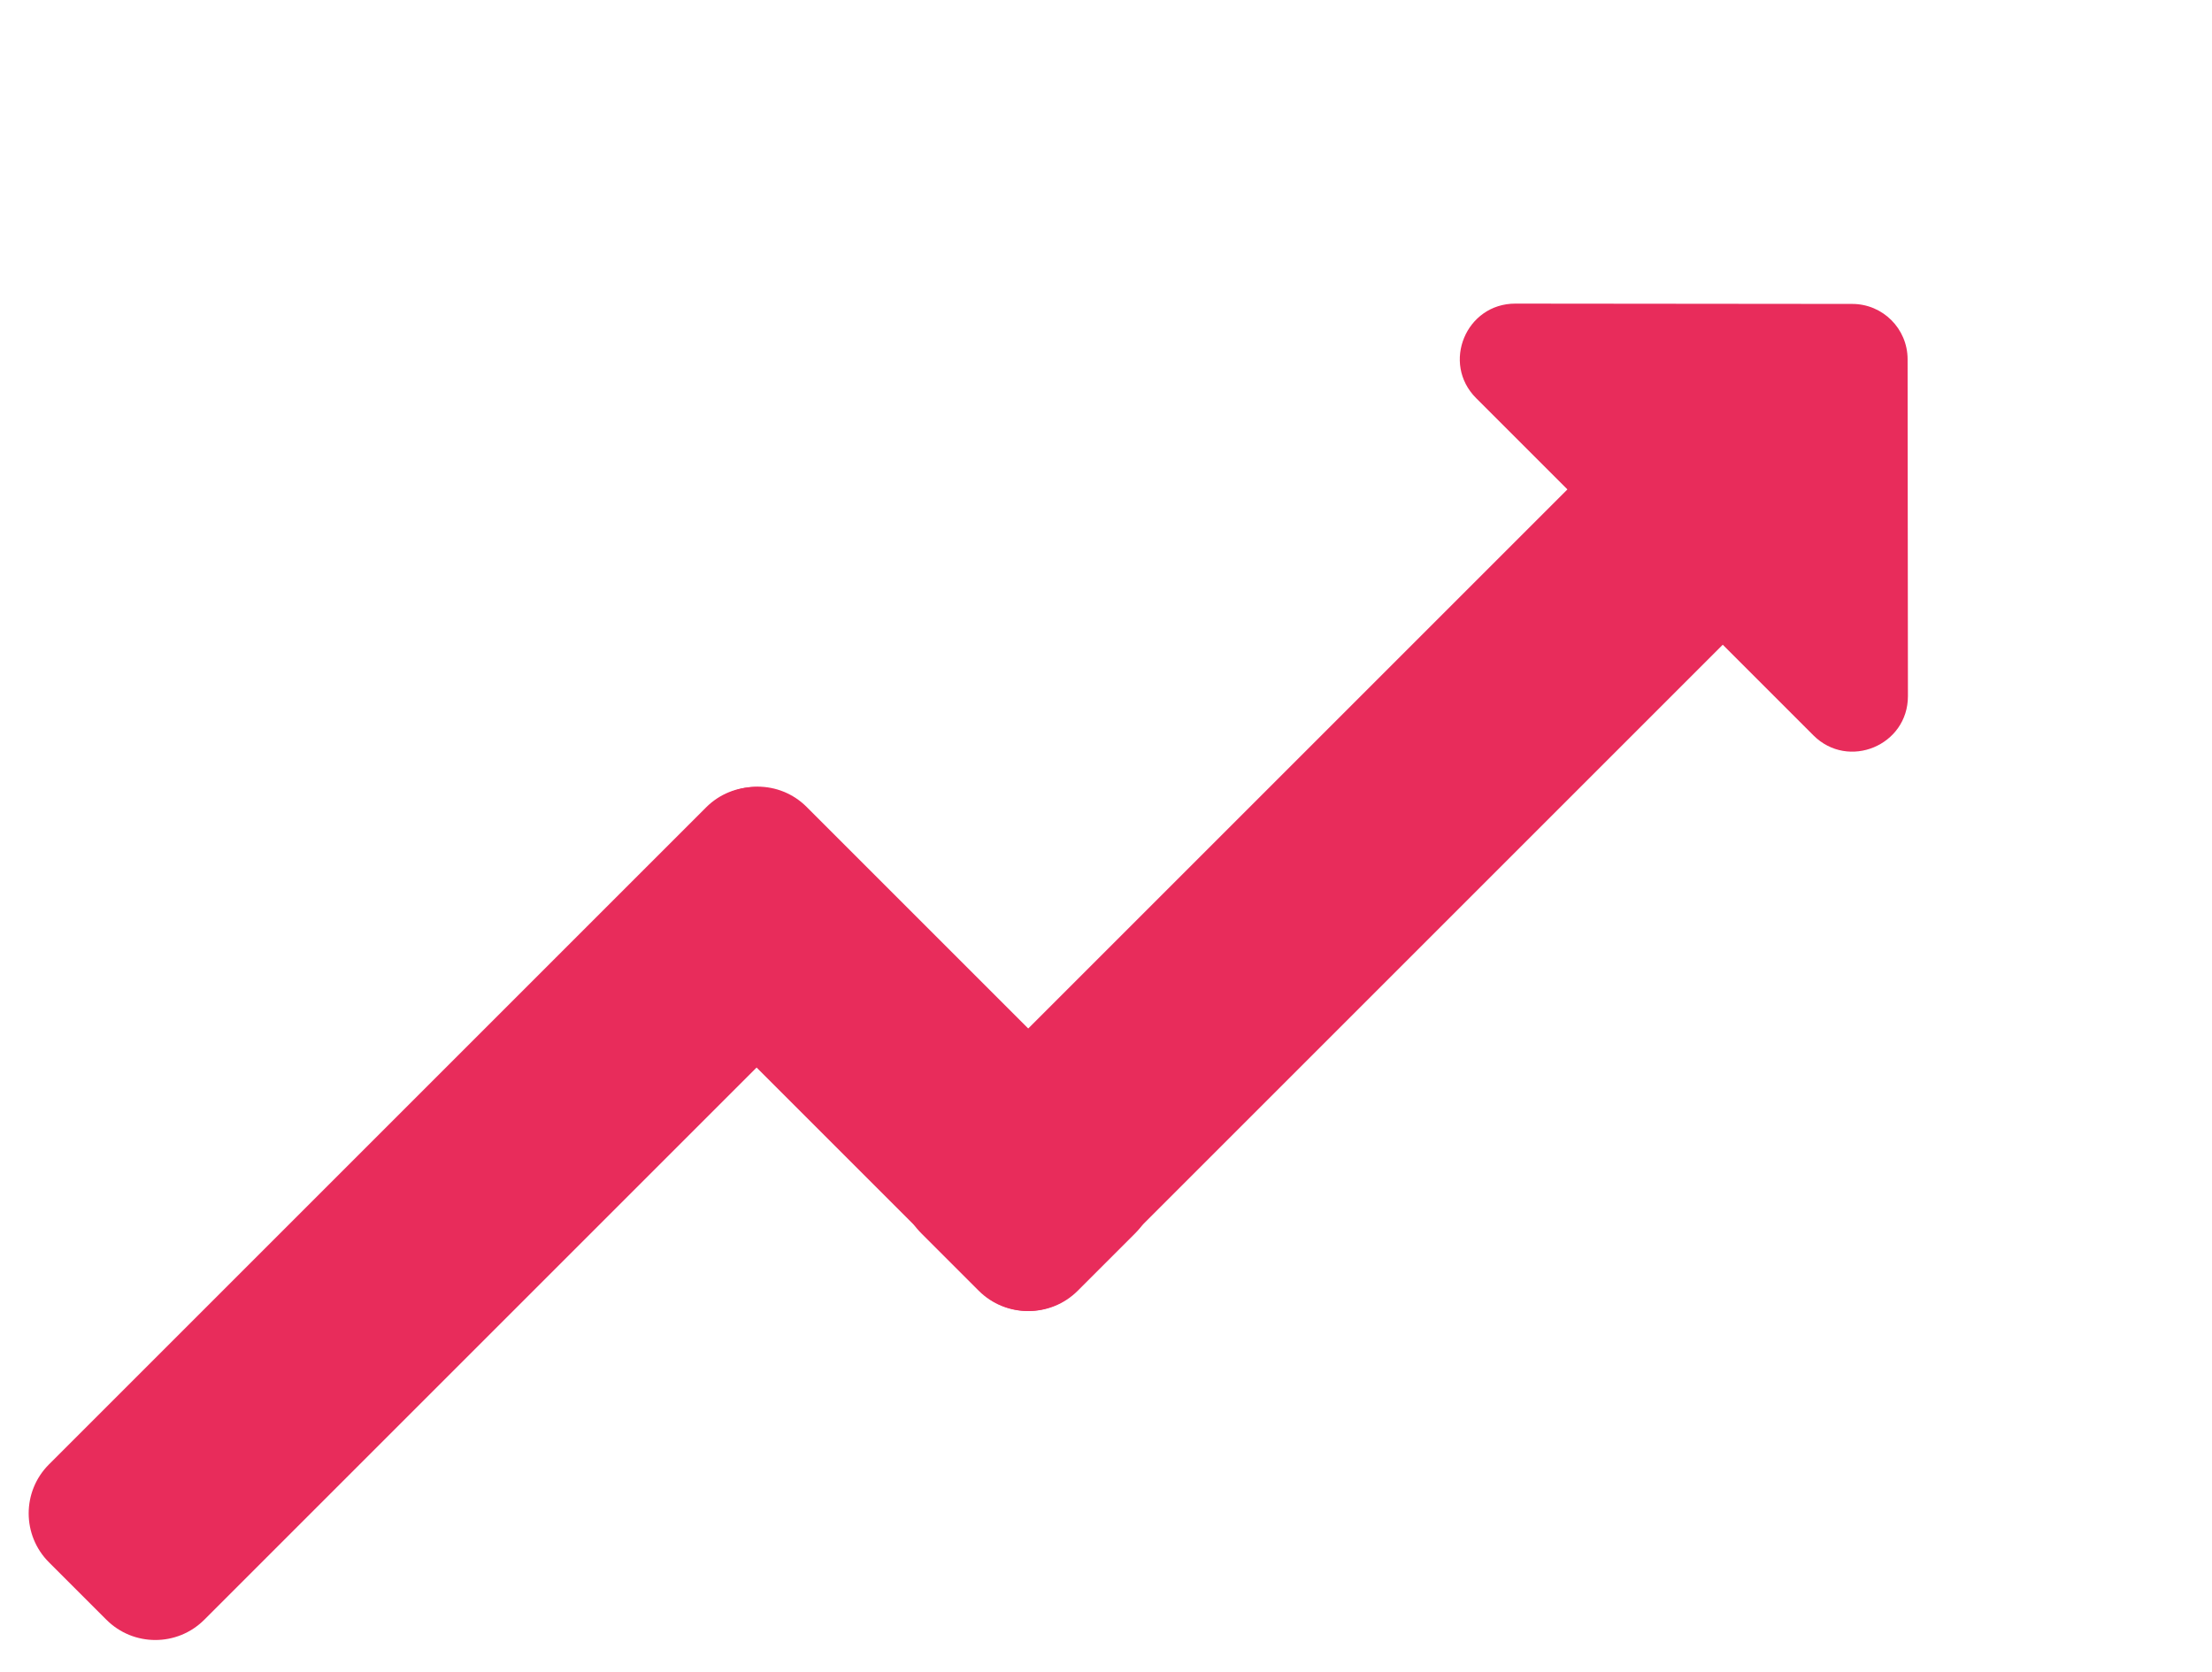
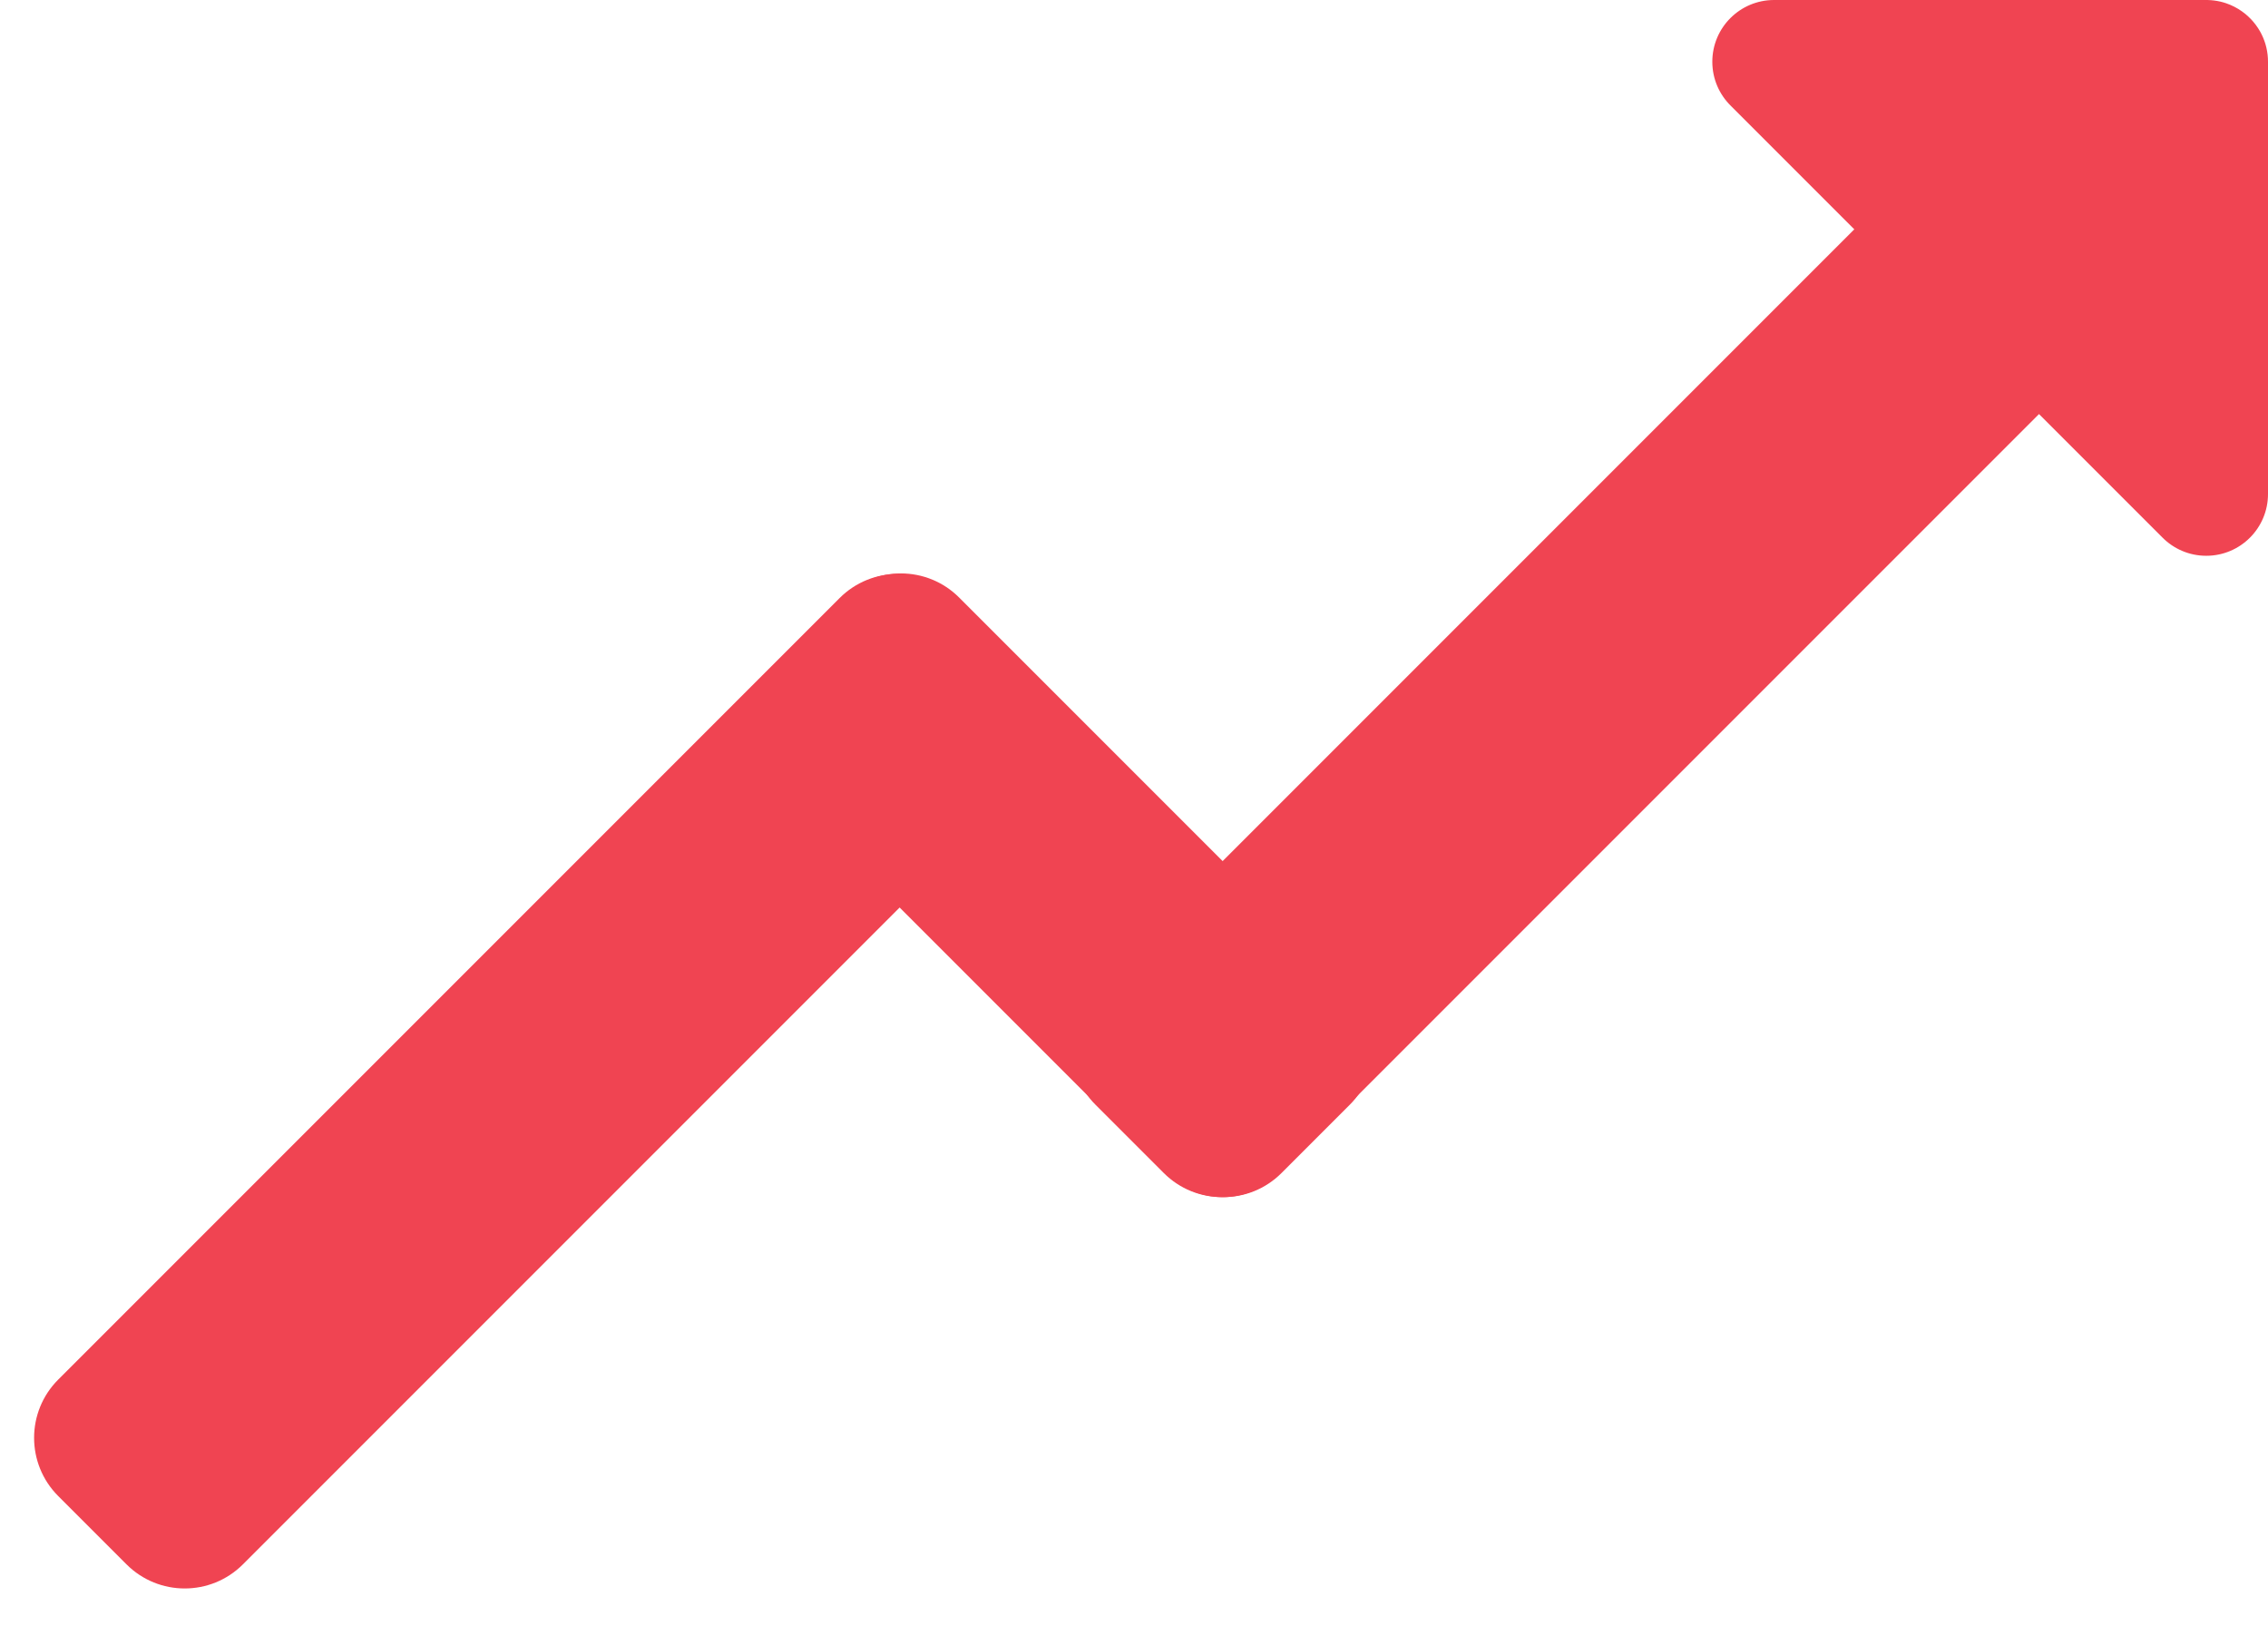
- <svg xmlns="http://www.w3.org/2000/svg" width="639" height="483" viewBox="0 0 639 483" fill="none">
-   <rect y="437.248" width="308.474" height="63.464" rx="20" transform="rotate(-45 0 437.248)" fill="#E82C5B" />
-   <rect x="297.195" y="387.071" width="174.225" height="63.464" rx="20" transform="rotate(-135 297.195 387.071)" fill="#E82C5B" />
-   <rect x="252" y="342.195" width="312.939" height="63.464" rx="20" transform="rotate(-45 252 342.195)" fill="#E82C5B" />
-   <path d="M535.081 87.813C543.906 87.822 551.058 94.973 551.066 103.798L551.159 201.127C551.172 215.389 533.93 222.541 523.845 212.456L426.423 115.034C416.338 104.95 423.49 87.707 437.752 87.721L535.081 87.813Z" fill="#E82C5B" />
+ <svg xmlns="http://www.w3.org/2000/svg" width="512" height="367" viewBox="0 0 512 367" fill="none">
+   <rect y="324.528" width="286.64" height="58.972" rx="18.584" transform="rotate(-45 0 324.528)" fill="#F04452" />
+   <rect x="276.16" y="277.903" width="161.893" height="58.972" rx="18.584" transform="rotate(-135 276.16 277.903)" fill="#F04452" />
+   <rect x="234.163" y="236.203" width="290.789" height="58.972" rx="18.584" transform="rotate(-45 234.163 236.203)" fill="#F04452" />
+   <path d="M498.422 0.005C498.661 0.011 498.898 0.023 499.134 0.041C499.606 0.077 500.071 0.136 500.529 0.218C500.758 0.259 500.985 0.305 501.21 0.356C501.659 0.46 502.1 0.586 502.532 0.732C502.856 0.842 503.174 0.963 503.487 1.096C504.737 1.625 505.895 2.331 506.927 3.183C507.1 3.325 507.268 3.471 507.433 3.621C507.681 3.846 507.92 4.079 508.151 4.321C508.305 4.483 508.455 4.648 508.601 4.816C509.039 5.322 509.442 5.86 509.804 6.426C509.925 6.614 510.041 6.806 510.153 7C510.209 7.097 510.264 7.195 510.318 7.294C510.533 7.689 510.729 8.096 510.905 8.513C510.993 8.721 511.076 8.932 511.154 9.146C511.232 9.359 511.306 9.575 511.374 9.793C511.408 9.902 511.44 10.012 511.471 10.122C511.534 10.342 511.591 10.565 511.643 10.79C511.877 11.802 512 12.856 512 13.938V111.506C512 119.204 505.76 125.444 498.062 125.444C494.204 125.444 490.712 123.877 488.188 121.344C488.183 121.338 488.177 121.333 488.172 121.328L390.836 23.992C390.804 23.96 390.772 23.928 390.741 23.895C388.158 21.366 386.555 17.839 386.555 13.938C386.555 6.241 392.796 0 400.494 0H498.062C498.182 4.11785e-06 498.302 0.002 498.422 0.005Z" fill="#F04452" />
</svg>
